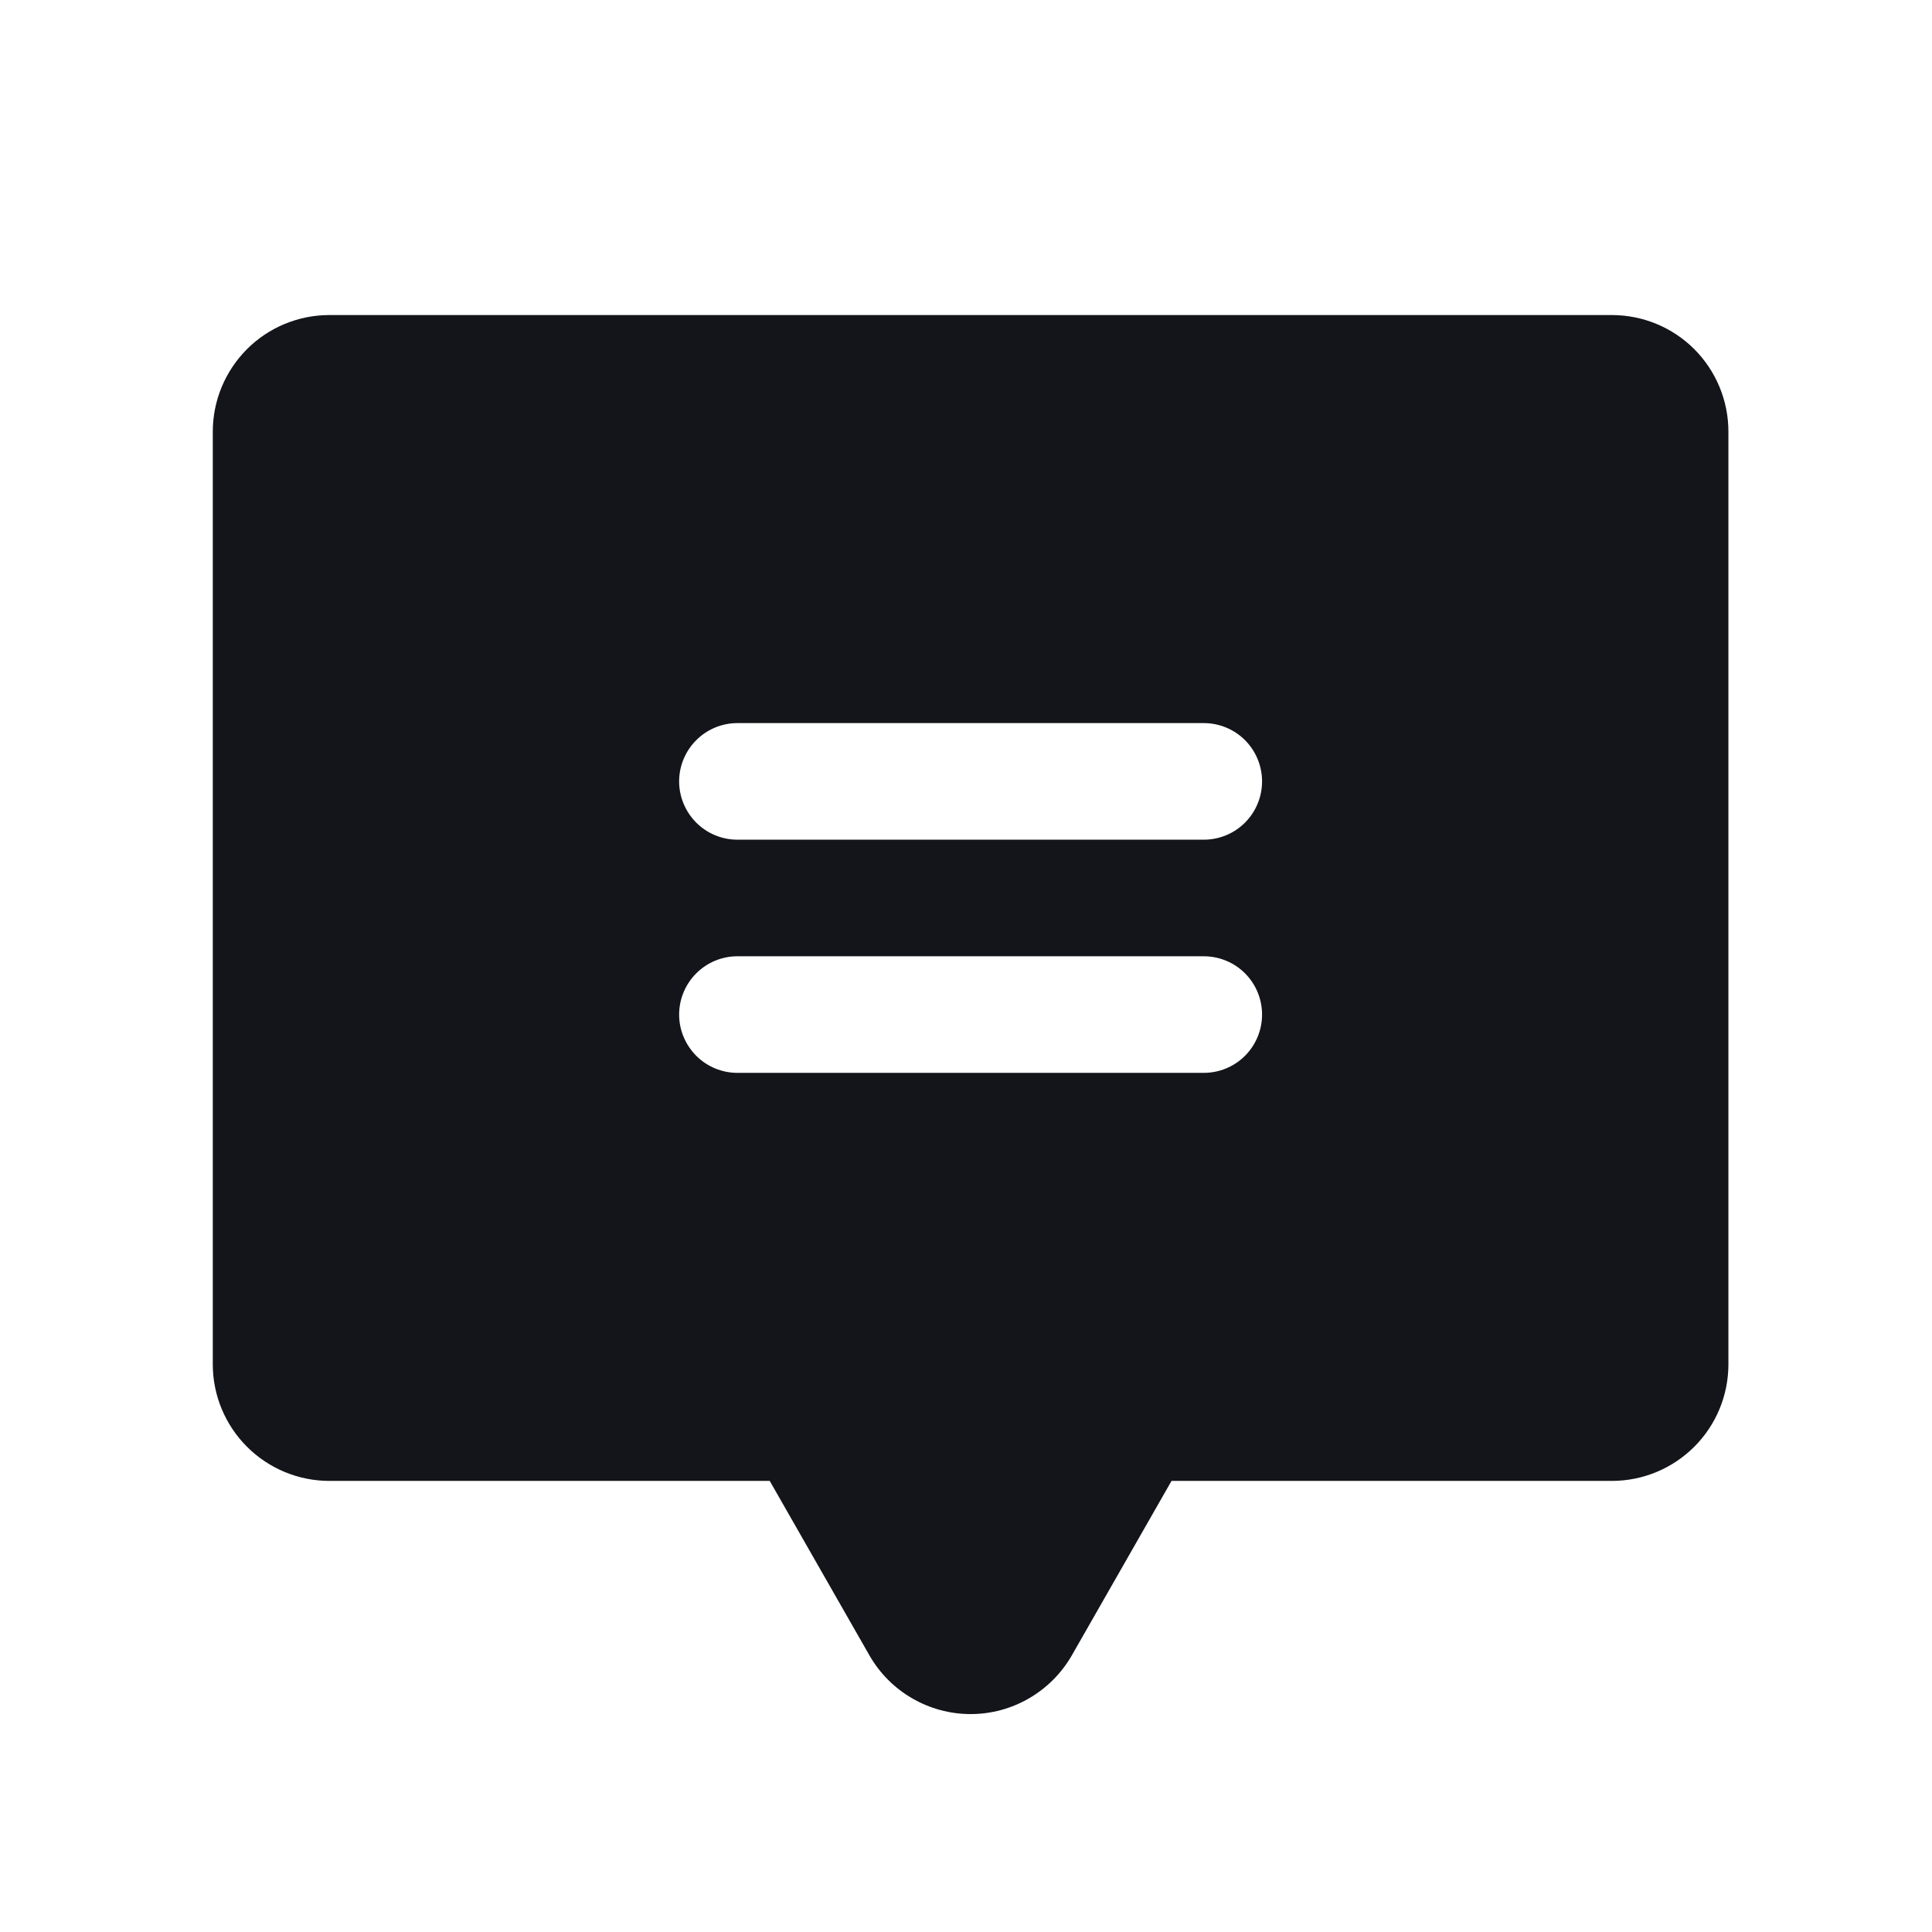
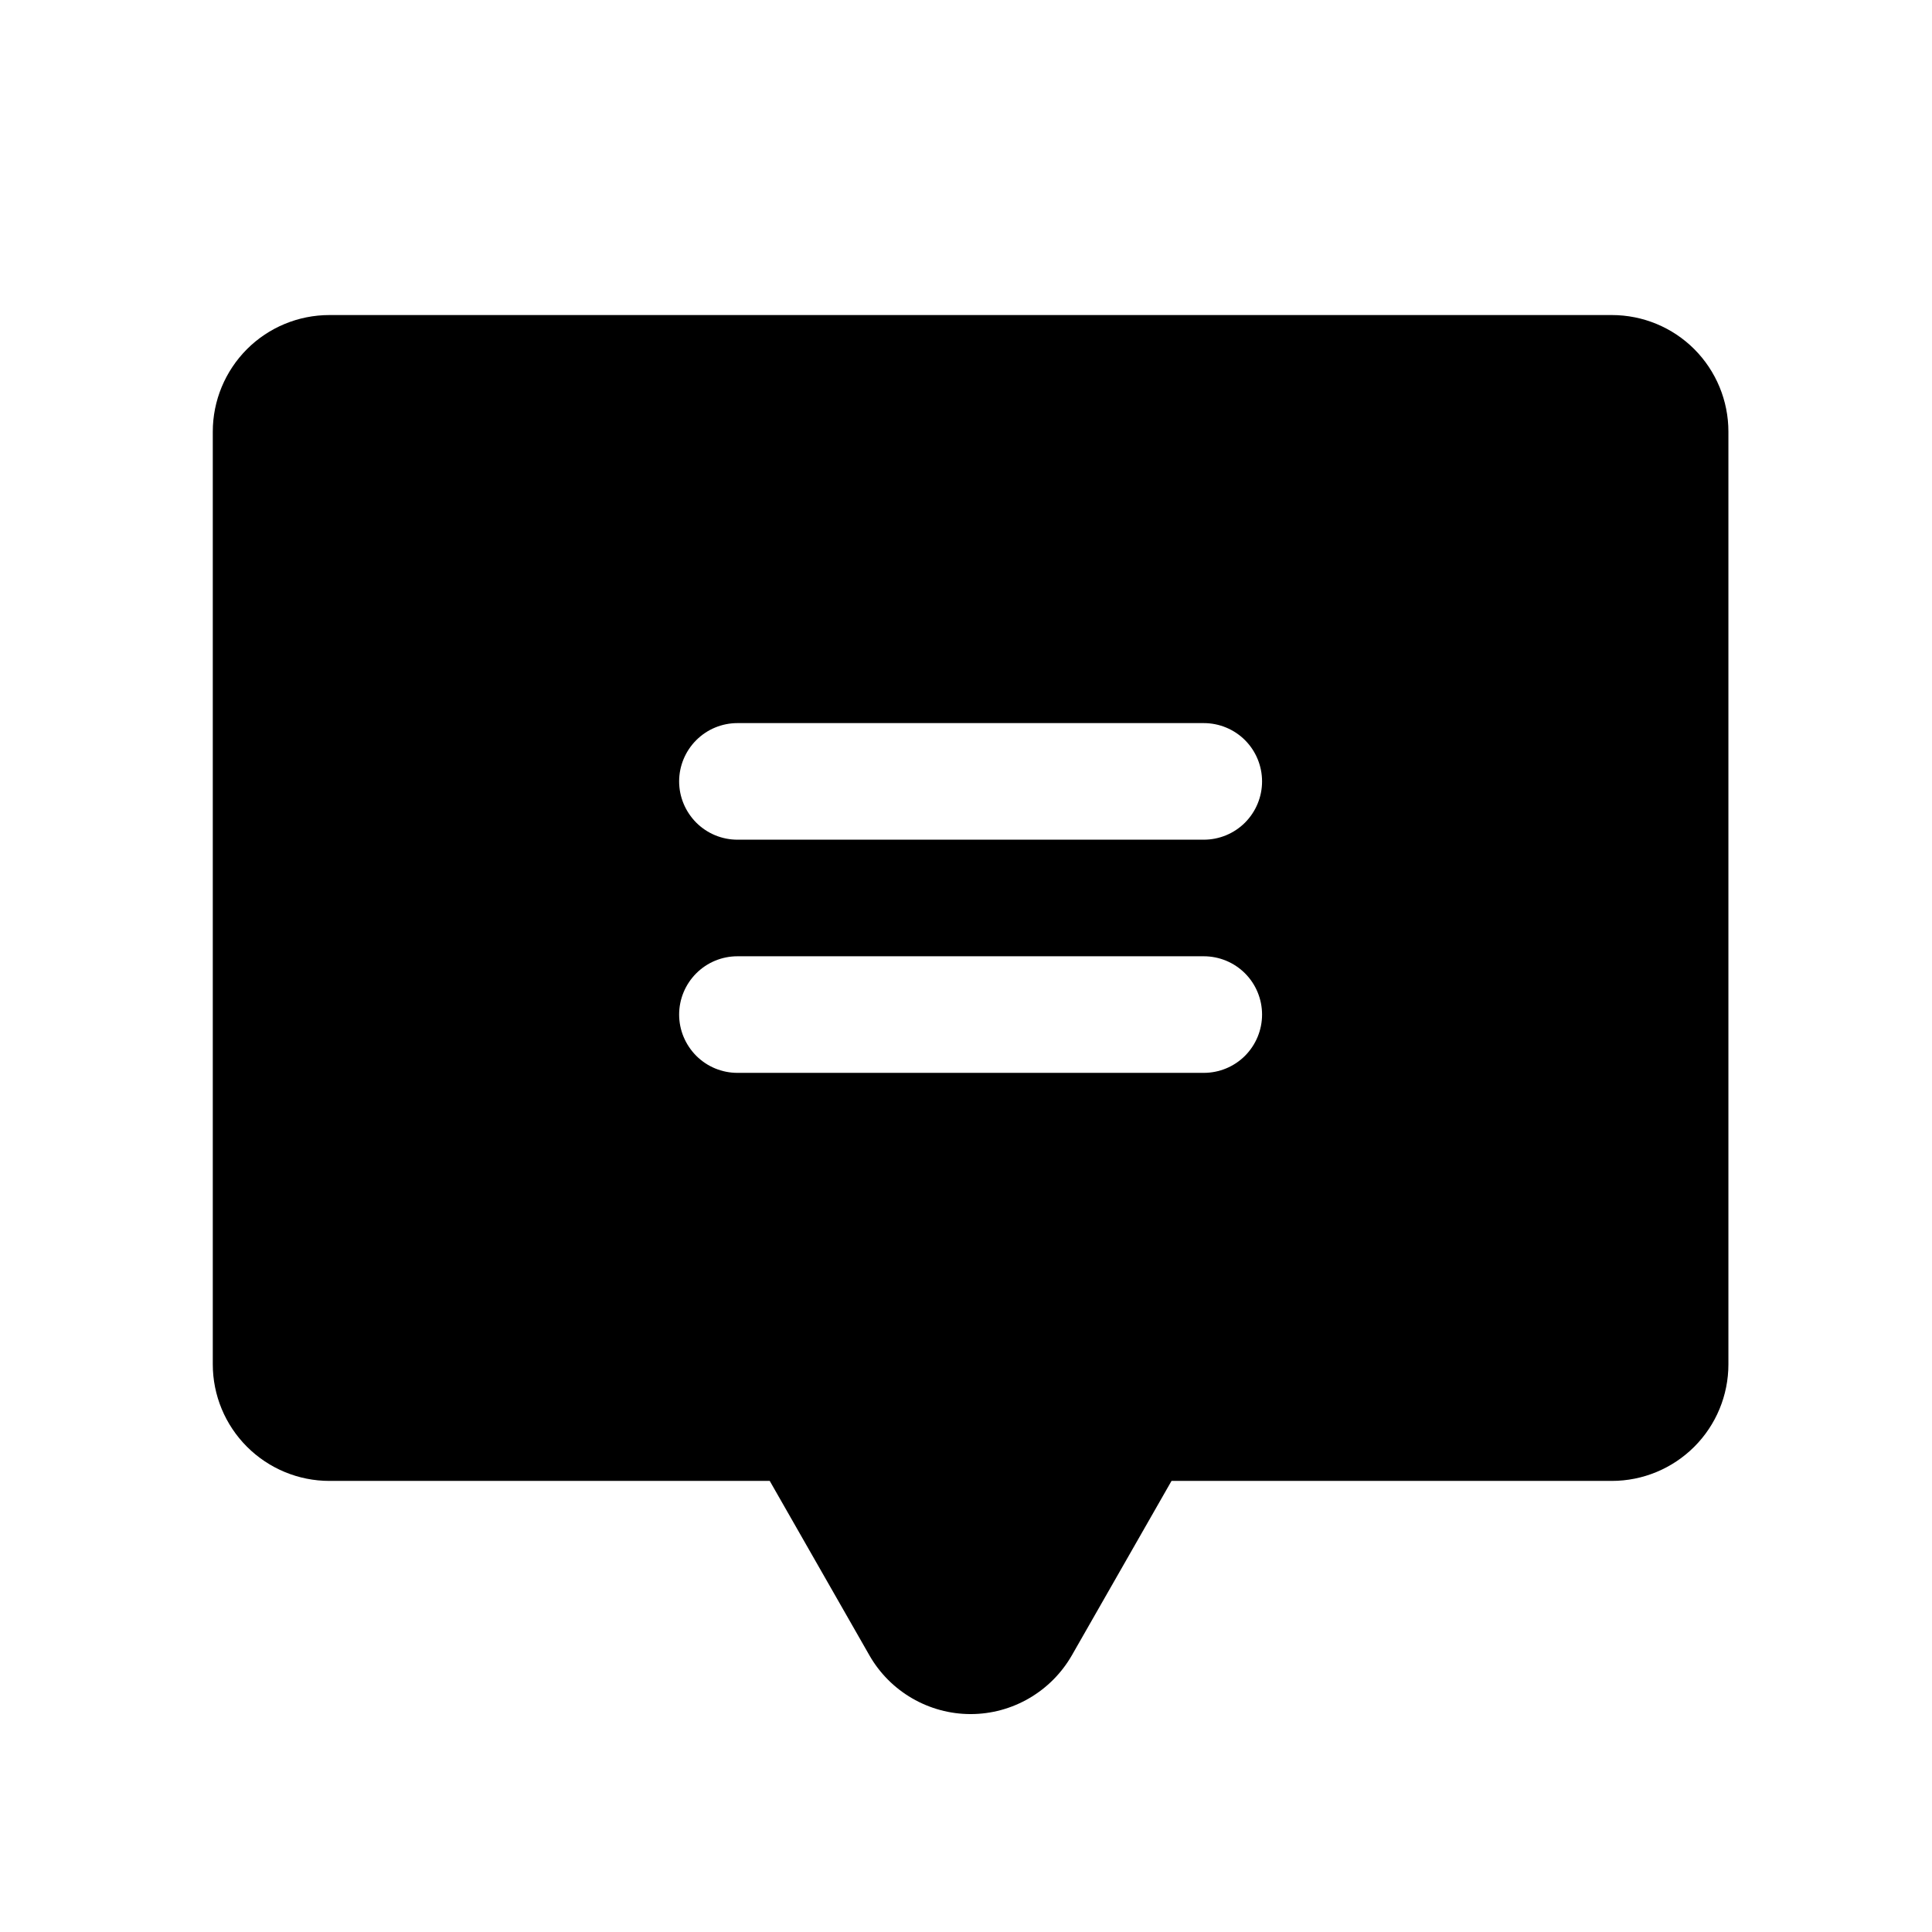
- <svg xmlns="http://www.w3.org/2000/svg" width="29" height="29" viewBox="0 0 29 29" fill="none">
-   <path d="M24.194 4.729H4.944C4.48 4.729 4.035 4.913 3.707 5.241C3.379 5.57 3.194 6.015 3.194 6.479V20.479C3.194 20.943 3.379 21.388 3.707 21.716C4.035 22.044 4.48 22.229 4.944 22.229H11.554L13.05 24.847C13.203 25.115 13.424 25.337 13.691 25.492C13.958 25.647 14.261 25.729 14.569 25.729C14.878 25.729 15.181 25.647 15.447 25.492C15.714 25.337 15.935 25.115 16.089 24.847L17.585 22.229H24.194C24.659 22.229 25.104 22.044 25.432 21.716C25.76 21.388 25.944 20.943 25.944 20.479V6.479C25.944 6.015 25.76 5.57 25.432 5.241C25.104 4.913 24.659 4.729 24.194 4.729ZM18.069 16.104H11.069C10.837 16.104 10.615 16.012 10.451 15.848C10.287 15.683 10.194 15.461 10.194 15.229C10.194 14.997 10.287 14.774 10.451 14.61C10.615 14.446 10.837 14.354 11.069 14.354H18.069C18.301 14.354 18.524 14.446 18.688 14.61C18.852 14.774 18.944 14.997 18.944 15.229C18.944 15.461 18.852 15.683 18.688 15.848C18.524 16.012 18.301 16.104 18.069 16.104ZM18.069 12.604H11.069C10.837 12.604 10.615 12.512 10.451 12.348C10.287 12.183 10.194 11.961 10.194 11.729C10.194 11.497 10.287 11.274 10.451 11.11C10.615 10.946 10.837 10.854 11.069 10.854H18.069C18.301 10.854 18.524 10.946 18.688 11.11C18.852 11.274 18.944 11.497 18.944 11.729C18.944 11.961 18.852 12.183 18.688 12.348C18.524 12.512 18.301 12.604 18.069 12.604Z" fill="#13151A" />
+ <svg xmlns="http://www.w3.org/2000/svg" viewBox="0 0 29 29" fill="none">
+   <path d="M24.194 4.729H4.944C4.48 4.729 4.035 4.913 3.707 5.241C3.379 5.57 3.194 6.015 3.194 6.479V20.479C3.194 20.943 3.379 21.388 3.707 21.716C4.035 22.044 4.48 22.229 4.944 22.229H11.554L13.05 24.847C13.203 25.115 13.424 25.337 13.691 25.492C13.958 25.647 14.261 25.729 14.569 25.729C14.878 25.729 15.181 25.647 15.447 25.492C15.714 25.337 15.935 25.115 16.089 24.847L17.585 22.229H24.194C24.659 22.229 25.104 22.044 25.432 21.716C25.76 21.388 25.944 20.943 25.944 20.479V6.479C25.944 6.015 25.76 5.57 25.432 5.241C25.104 4.913 24.659 4.729 24.194 4.729ZM18.069 16.104H11.069C10.837 16.104 10.615 16.012 10.451 15.848C10.287 15.683 10.194 15.461 10.194 15.229C10.194 14.997 10.287 14.774 10.451 14.61C10.615 14.446 10.837 14.354 11.069 14.354H18.069C18.301 14.354 18.524 14.446 18.688 14.61C18.852 14.774 18.944 14.997 18.944 15.229C18.944 15.461 18.852 15.683 18.688 15.848C18.524 16.012 18.301 16.104 18.069 16.104ZM18.069 12.604H11.069C10.837 12.604 10.615 12.512 10.451 12.348C10.287 12.183 10.194 11.961 10.194 11.729C10.194 11.497 10.287 11.274 10.451 11.11C10.615 10.946 10.837 10.854 11.069 10.854H18.069C18.301 10.854 18.524 10.946 18.688 11.11C18.852 11.274 18.944 11.497 18.944 11.729C18.944 11.961 18.852 12.183 18.688 12.348C18.524 12.512 18.301 12.604 18.069 12.604Z" fill="currentColor" />
</svg>
